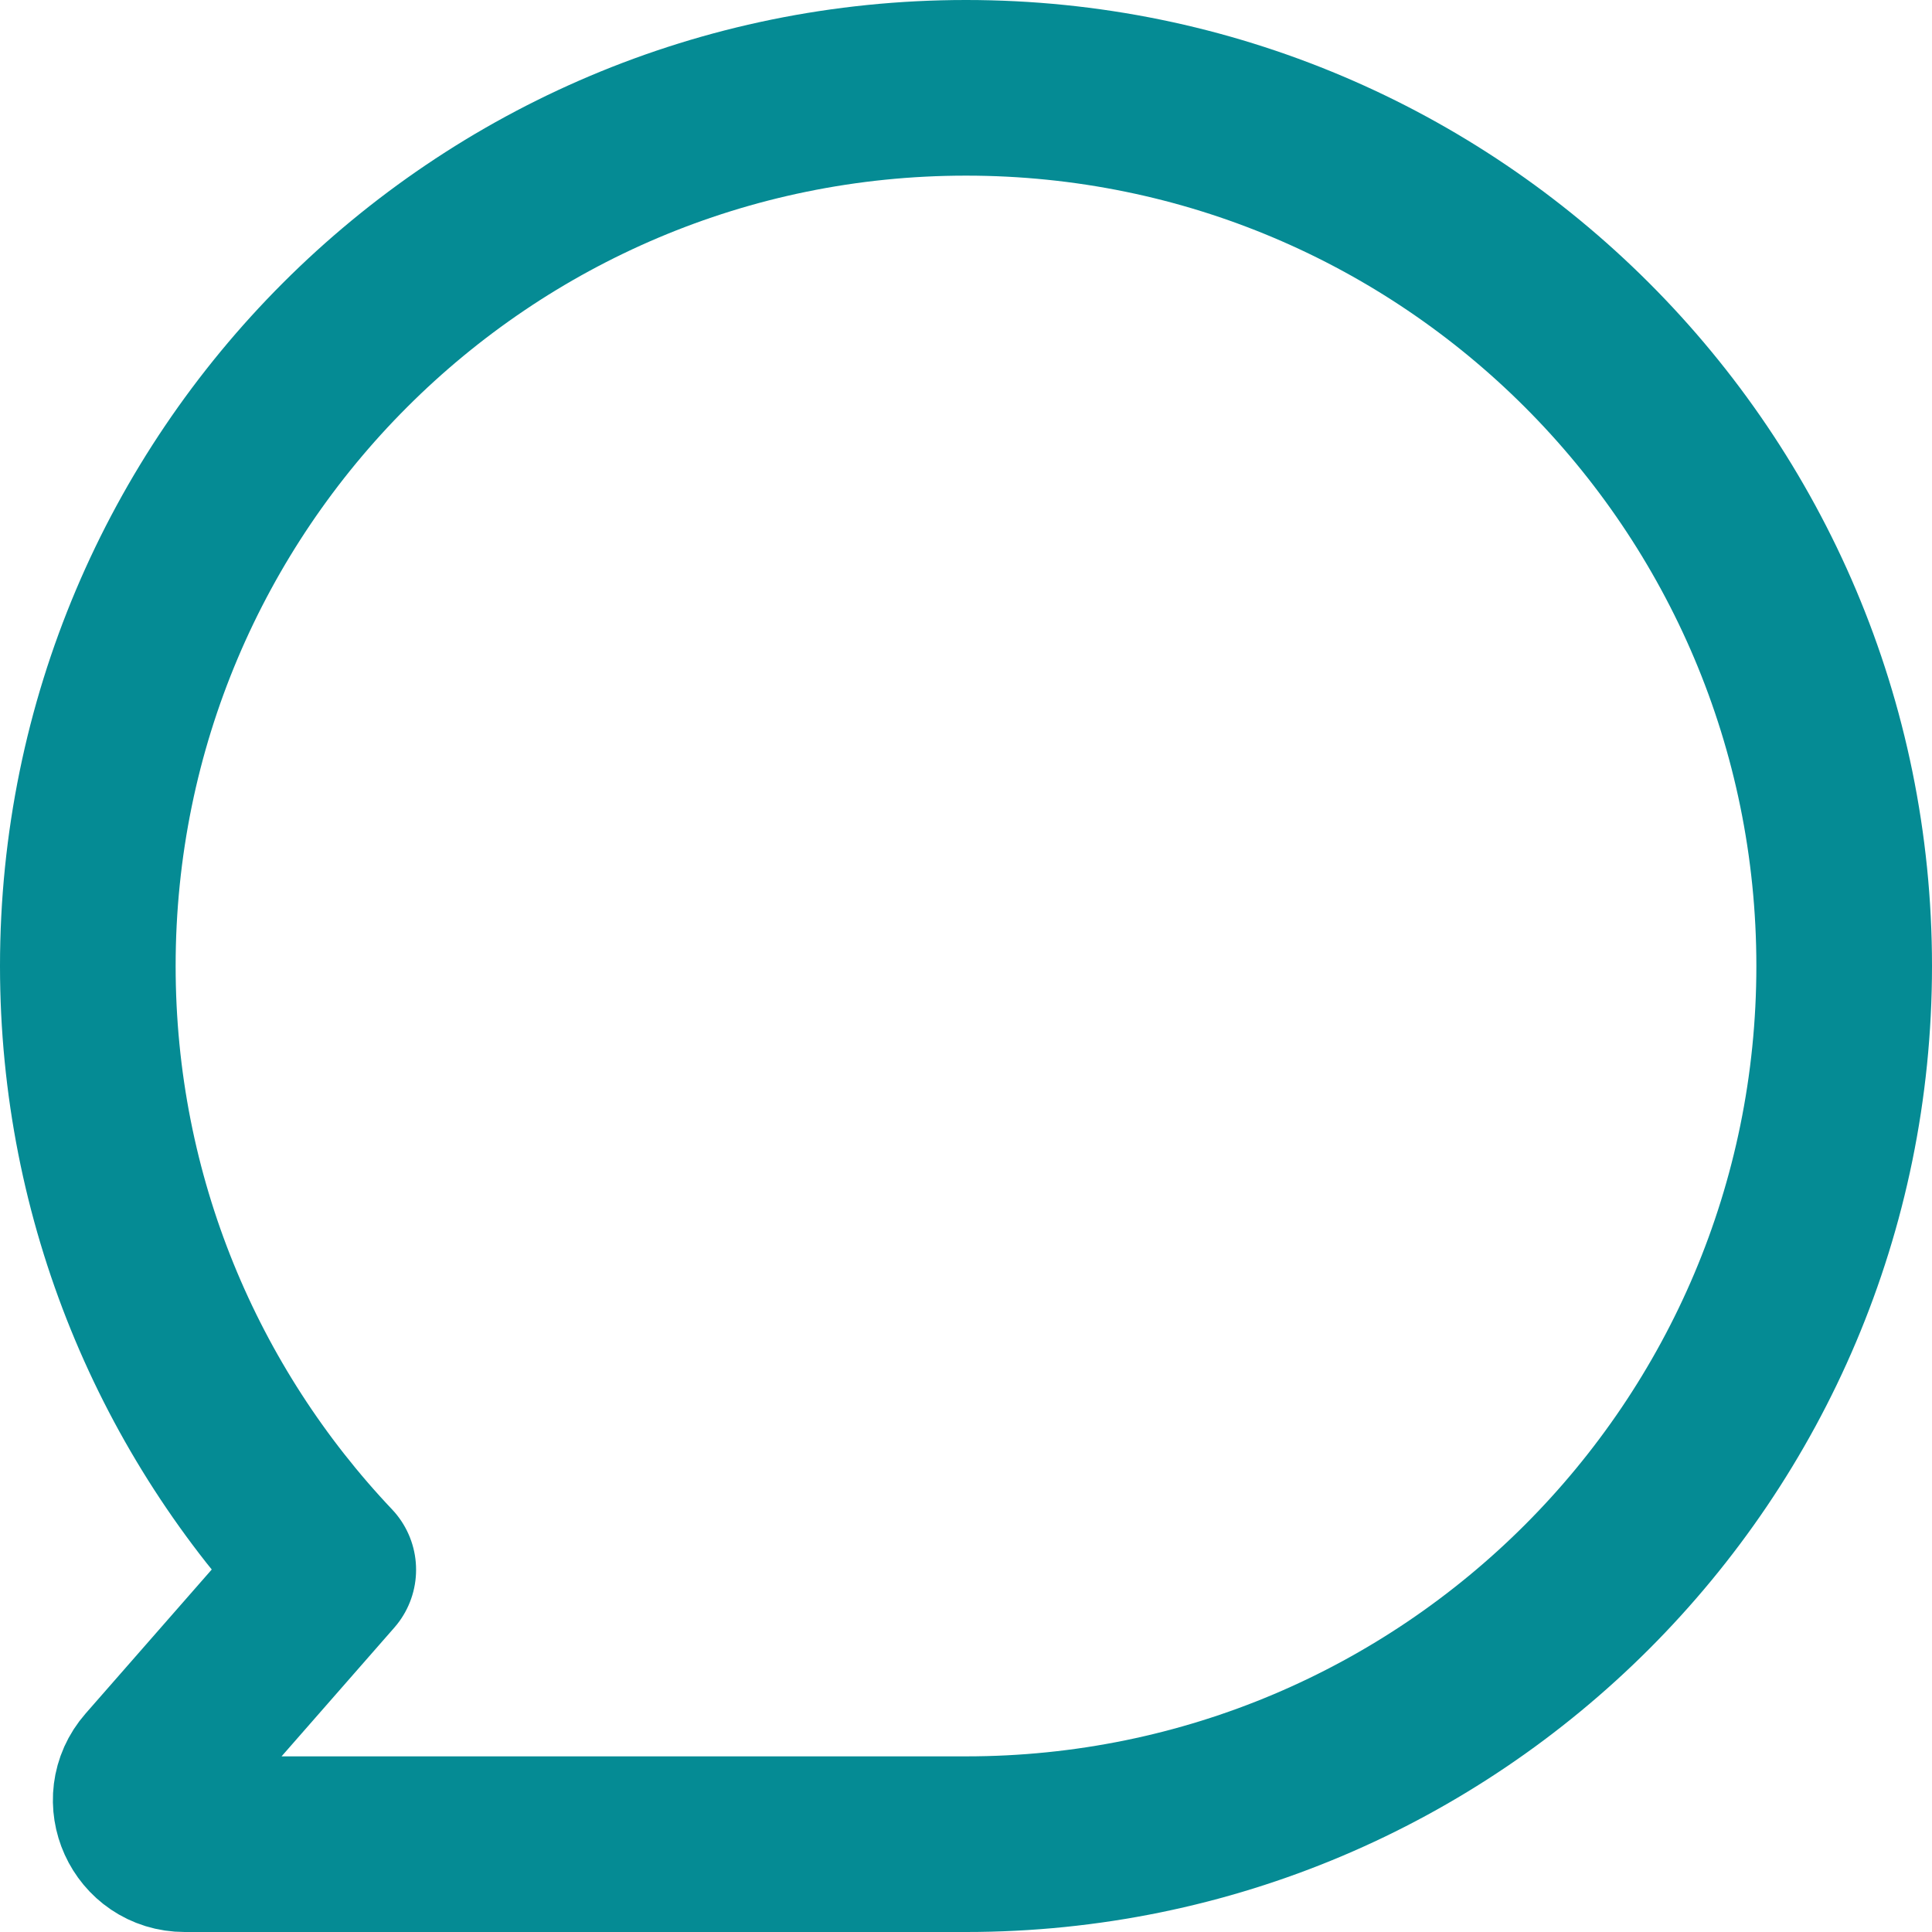
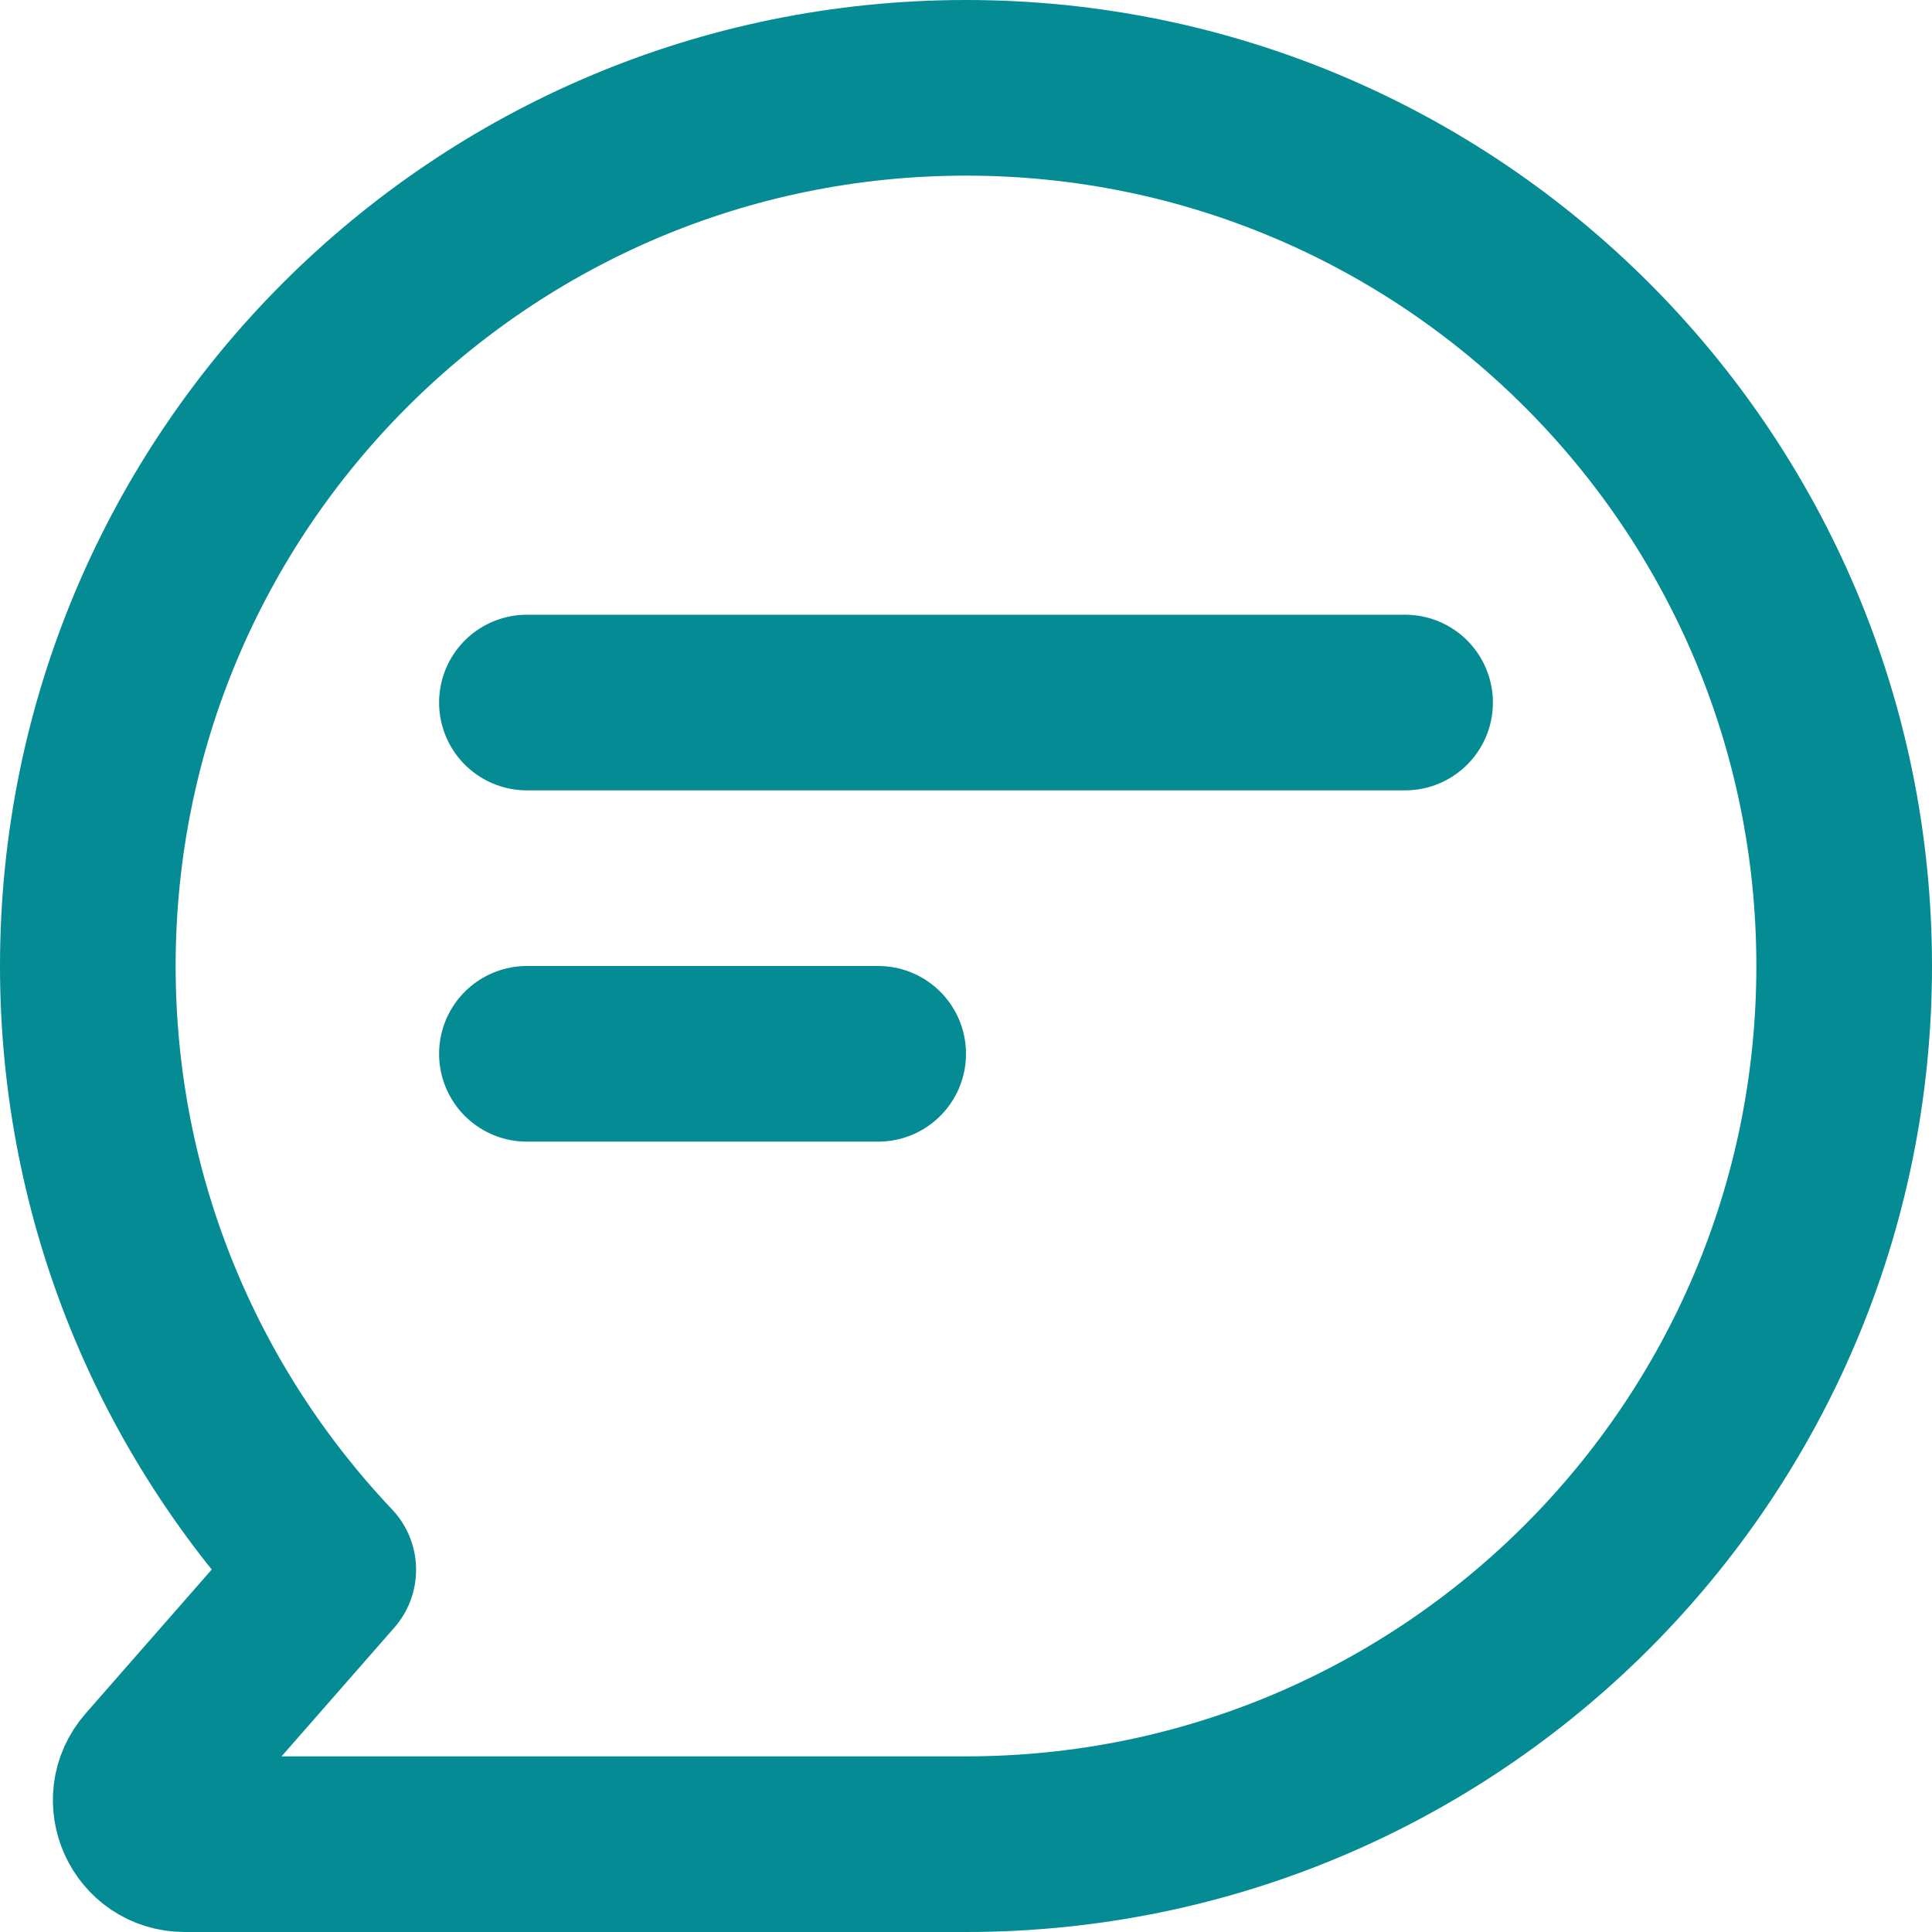
<svg xmlns="http://www.w3.org/2000/svg" width="22" height="22" viewBox="0 0 22 22" fill="none">
-   <path d="M11 21C16.523 21 21 16.523 21 11C21 5.477 16.523 1 11 1C5.477 1 1 5.477 1 11C1 13.663 2.041 16.083 3.738 17.875L1.727 20.171C1.444 20.494 1.673 21 2.103 21H11Z" stroke="#058b94" stroke-width="2" stroke-linecap="round" stroke-linejoin="round" />
+   <path d="M11 21C16.523 21 21 16.523 21 11C21 5.477 16.523 1 11 1C5.477 1 1 5.477 1 11C1 13.663 2.041 16.083 3.738 17.875L1.727 20.171C1.444 20.494 1.673 21 2.103 21H11Z" stroke="#058B94" stroke-width="2" stroke-linecap="round" stroke-linejoin="round" />
+   <path d="M6 8H16" stroke="#058B94" stroke-width="2" stroke-linecap="round" stroke-linejoin="round" />
+   <path d="M6 12H10" stroke="#058B94" stroke-width="2" stroke-linecap="round" stroke-linejoin="round" />
</svg>
